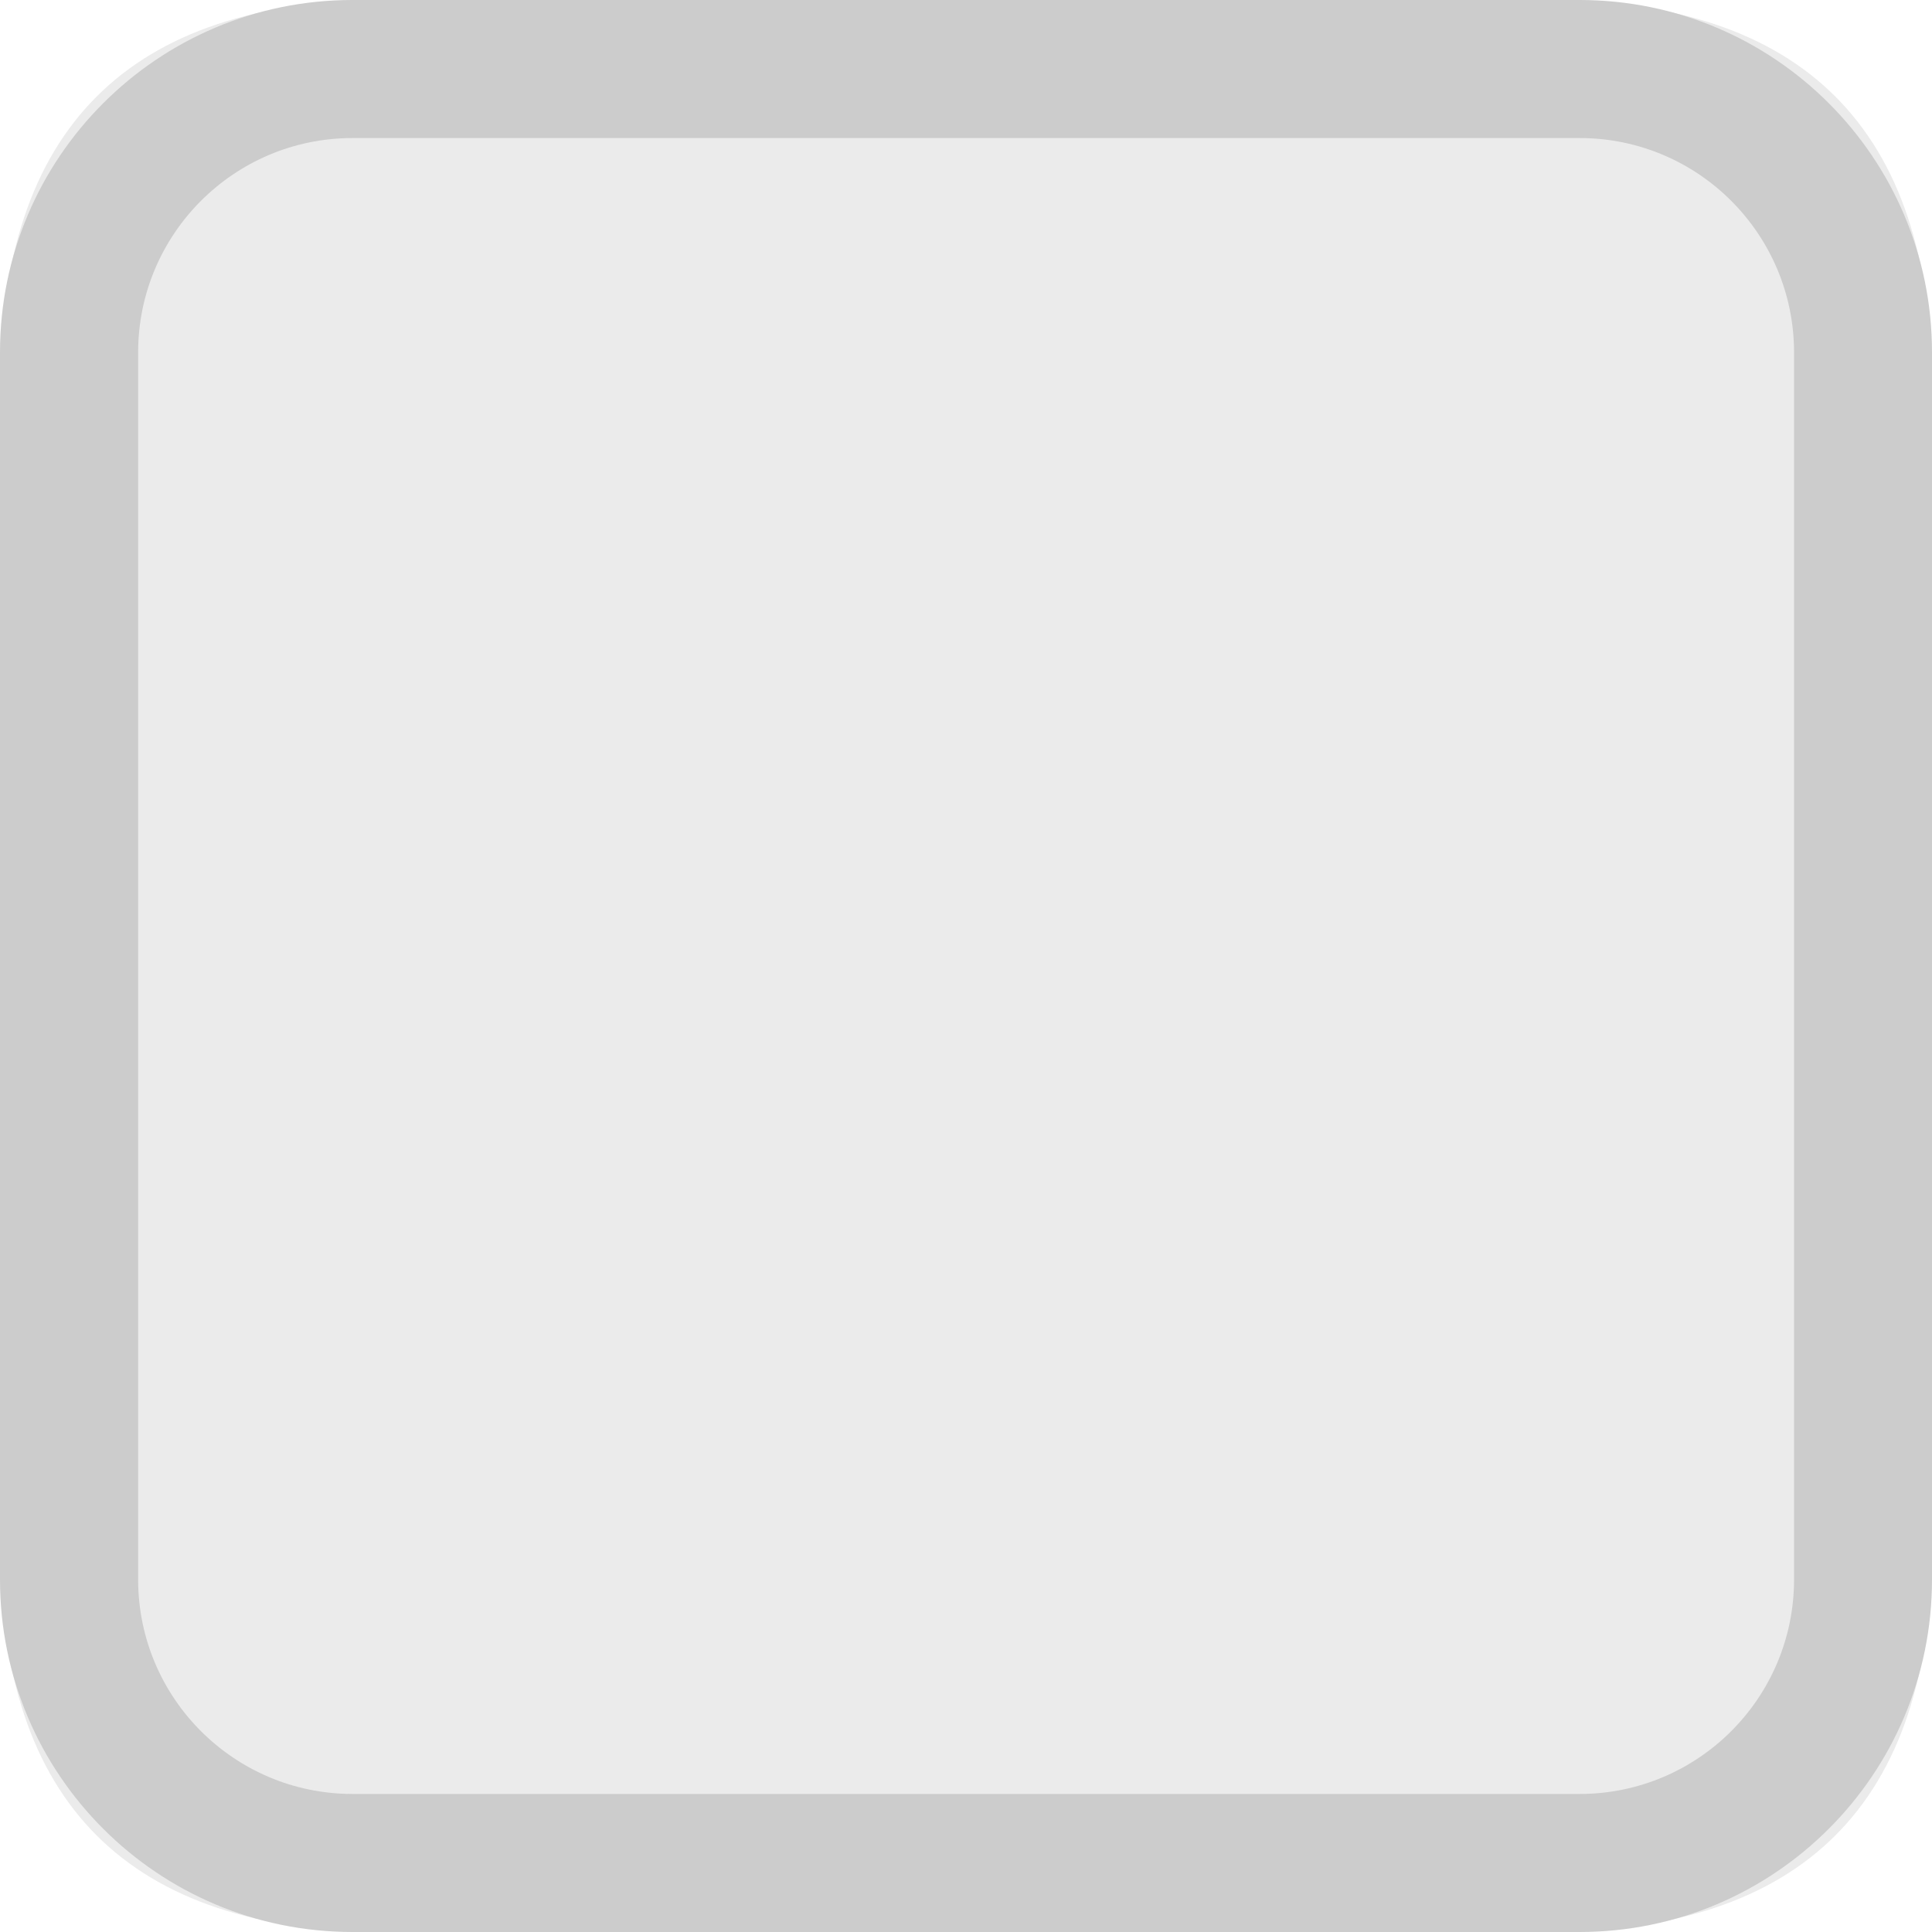
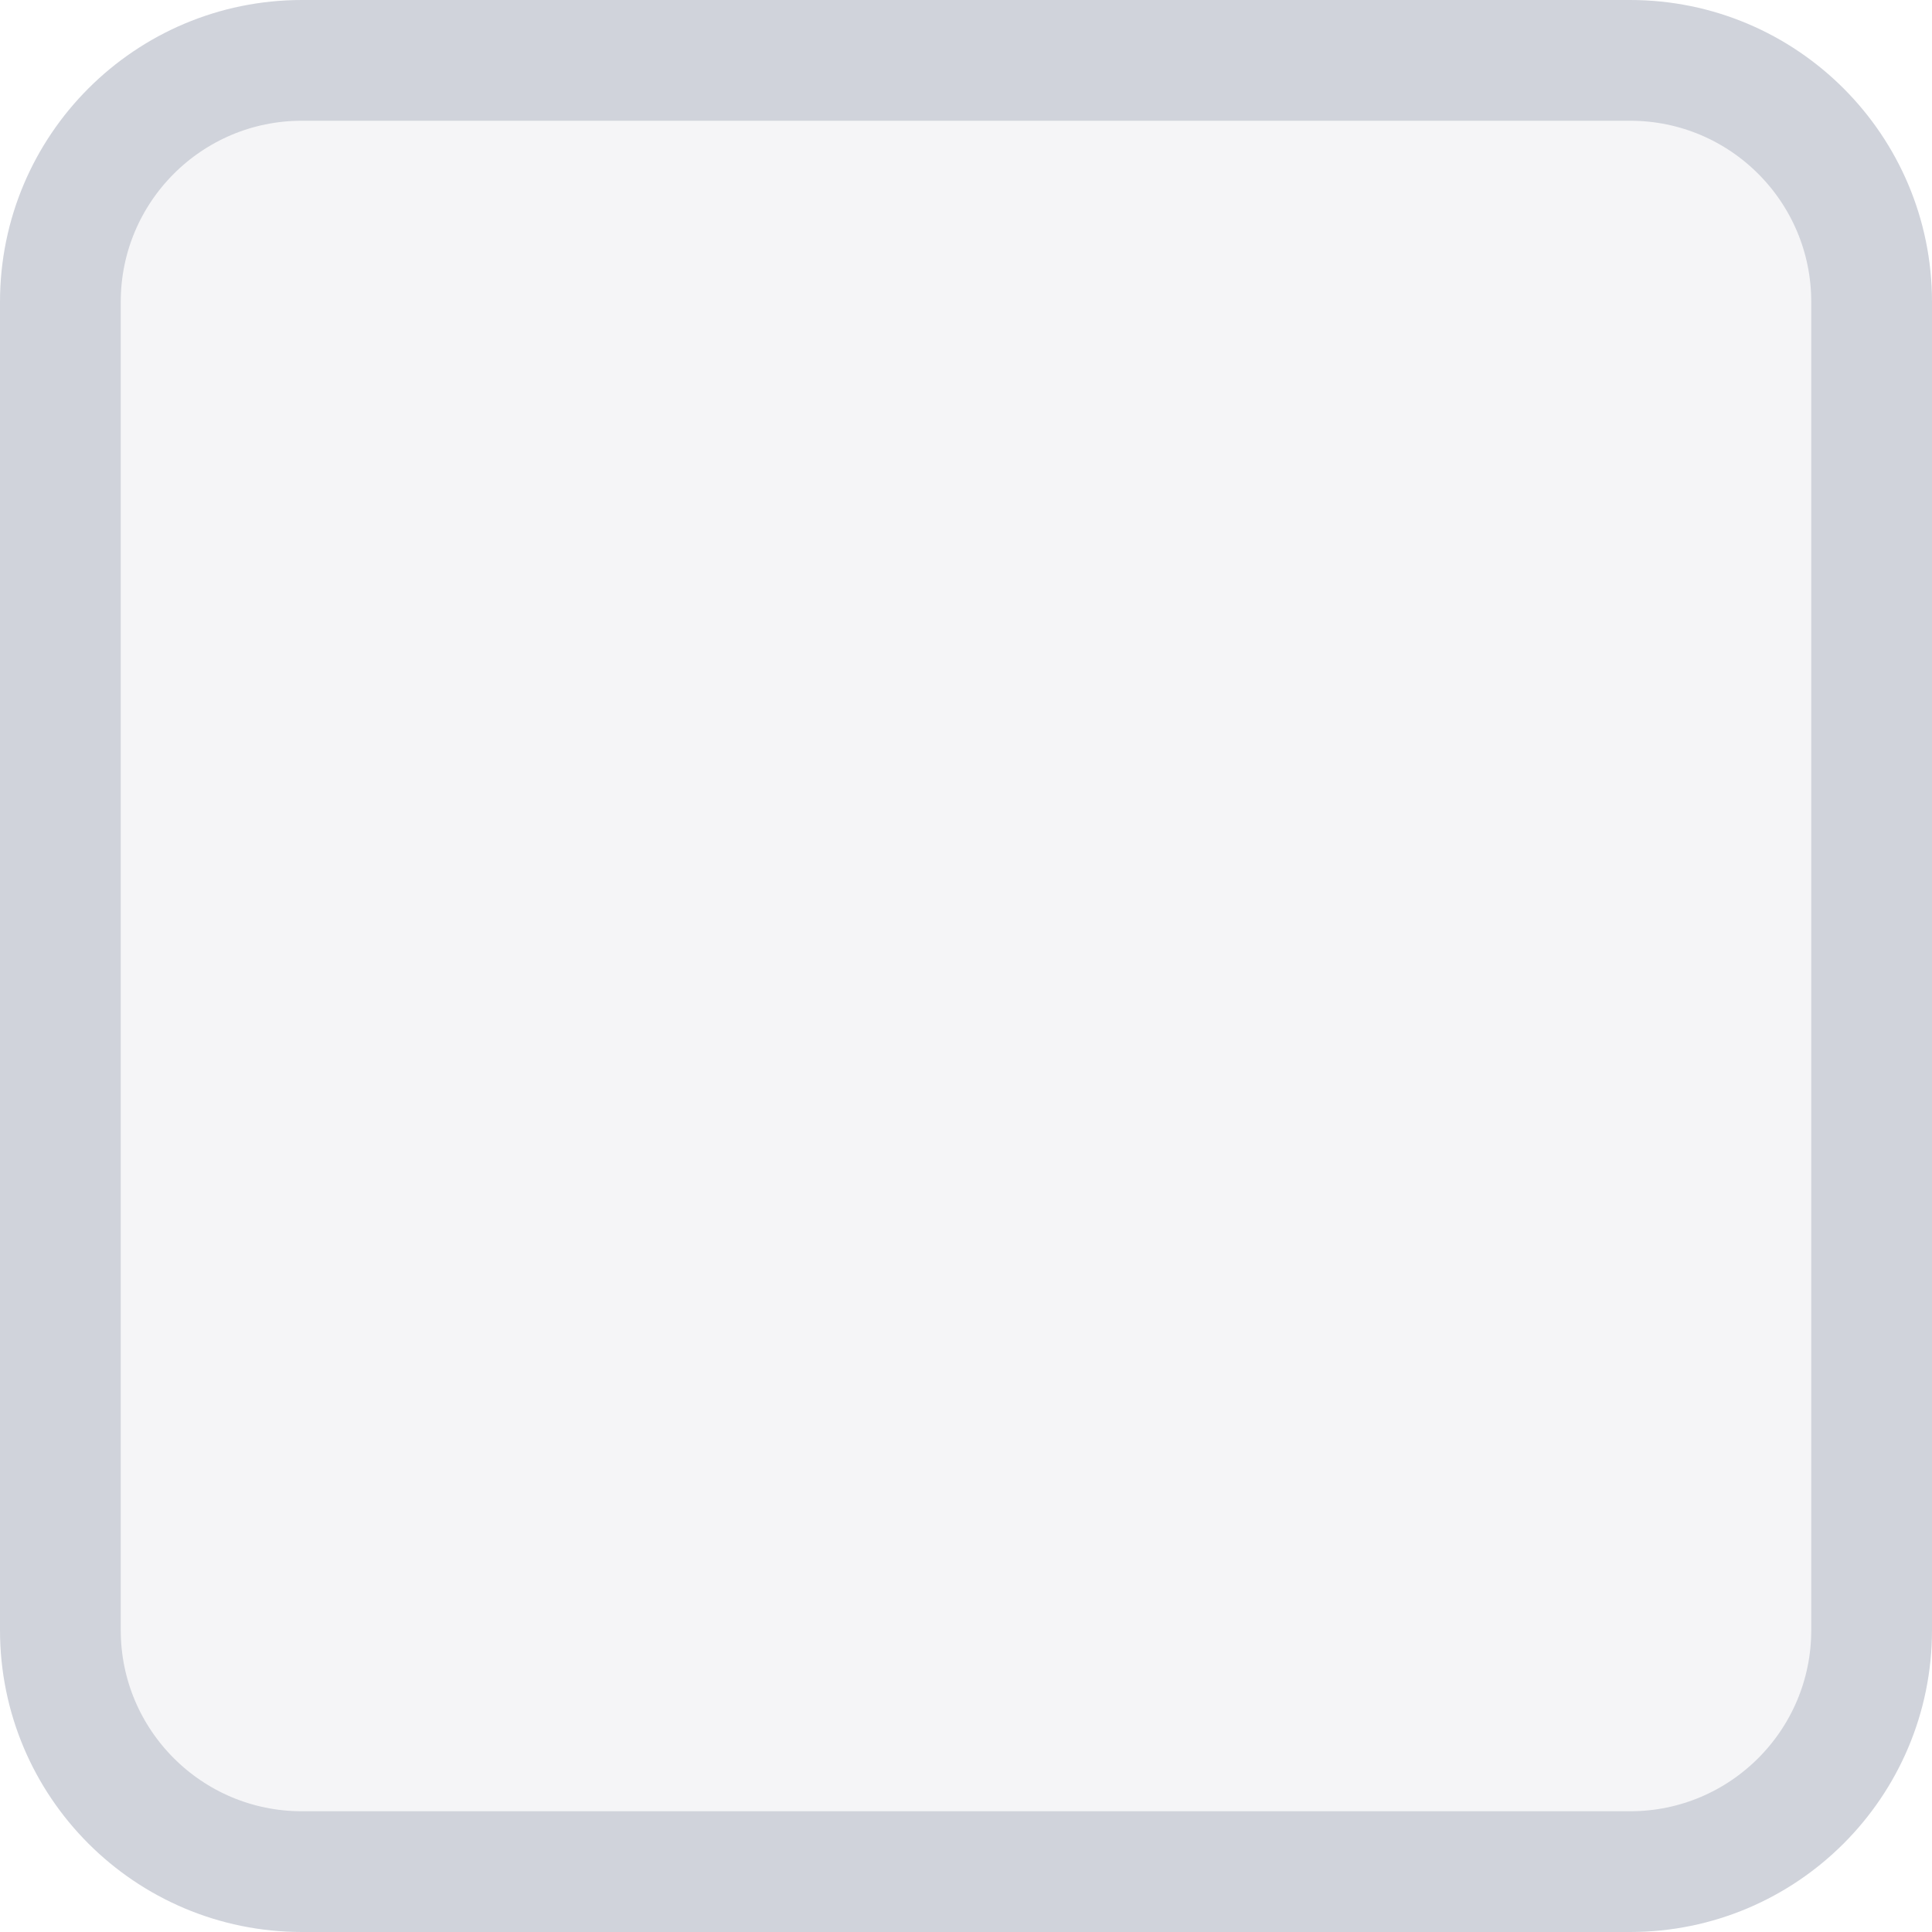
- <svg xmlns="http://www.w3.org/2000/svg" t="1610527593104" class="icon" viewBox="0 0 1024 1024" version="1.1" p-id="11017" width="200" height="200">
-   <path d="M0 0m204.8 0l614.4 0q204.8 0 204.8 204.8l0 614.4q0 204.8-204.8 204.8l-614.4 0q-204.8 0-204.8-204.8l0-614.4q0-204.8 204.8-204.8Z" fill="#EBEBEB" p-id="11018" />
-   <path d="M837.376 0A186.778 186.778 0 0 1 1024 186.624v650.752A186.778 186.778 0 0 1 837.376 1024H186.624A186.778 186.778 0 0 1 0 837.376V186.624A186.778 186.778 0 0 1 186.624 0h650.752z m0 73.165H186.624A113.664 113.664 0 0 0 73.216 186.624v650.752a113.664 113.664 0 0 0 113.459 113.459h650.752a113.664 113.664 0 0 0 113.459-113.459V186.624a113.664 113.664 0 0 0-113.459-113.459z" fill="#CCCCCC" p-id="11019" />
+ <svg xmlns="http://www.w3.org/2000/svg" width="16px" height="16px" viewBox="0 0 16 16" version="1.1">
+   <g id="----2.5多选-✅" stroke="none" stroke-width="1" fill="none" fill-rule="evenodd">
+     <g id="多选" transform="translate(-774, -1115)">
+       <g id="编组-9" transform="translate(666, 967)">
+         <g id="Icon/Checkbox-Normal-Disabled" transform="translate(108, 148)">
+           <rect id="矩形" fill="#000000" fill-rule="nonzero" opacity="0" x="0" y="0" width="16" height="16" />
+           <rect id="Rectangle-271" stroke="#D0D3DB" fill="#F5F5F7" x="0.5" y="0.5" width="15" height="15" rx="2" />
+         </g>
+       </g>
+     </g>
+   </g>
</svg>
